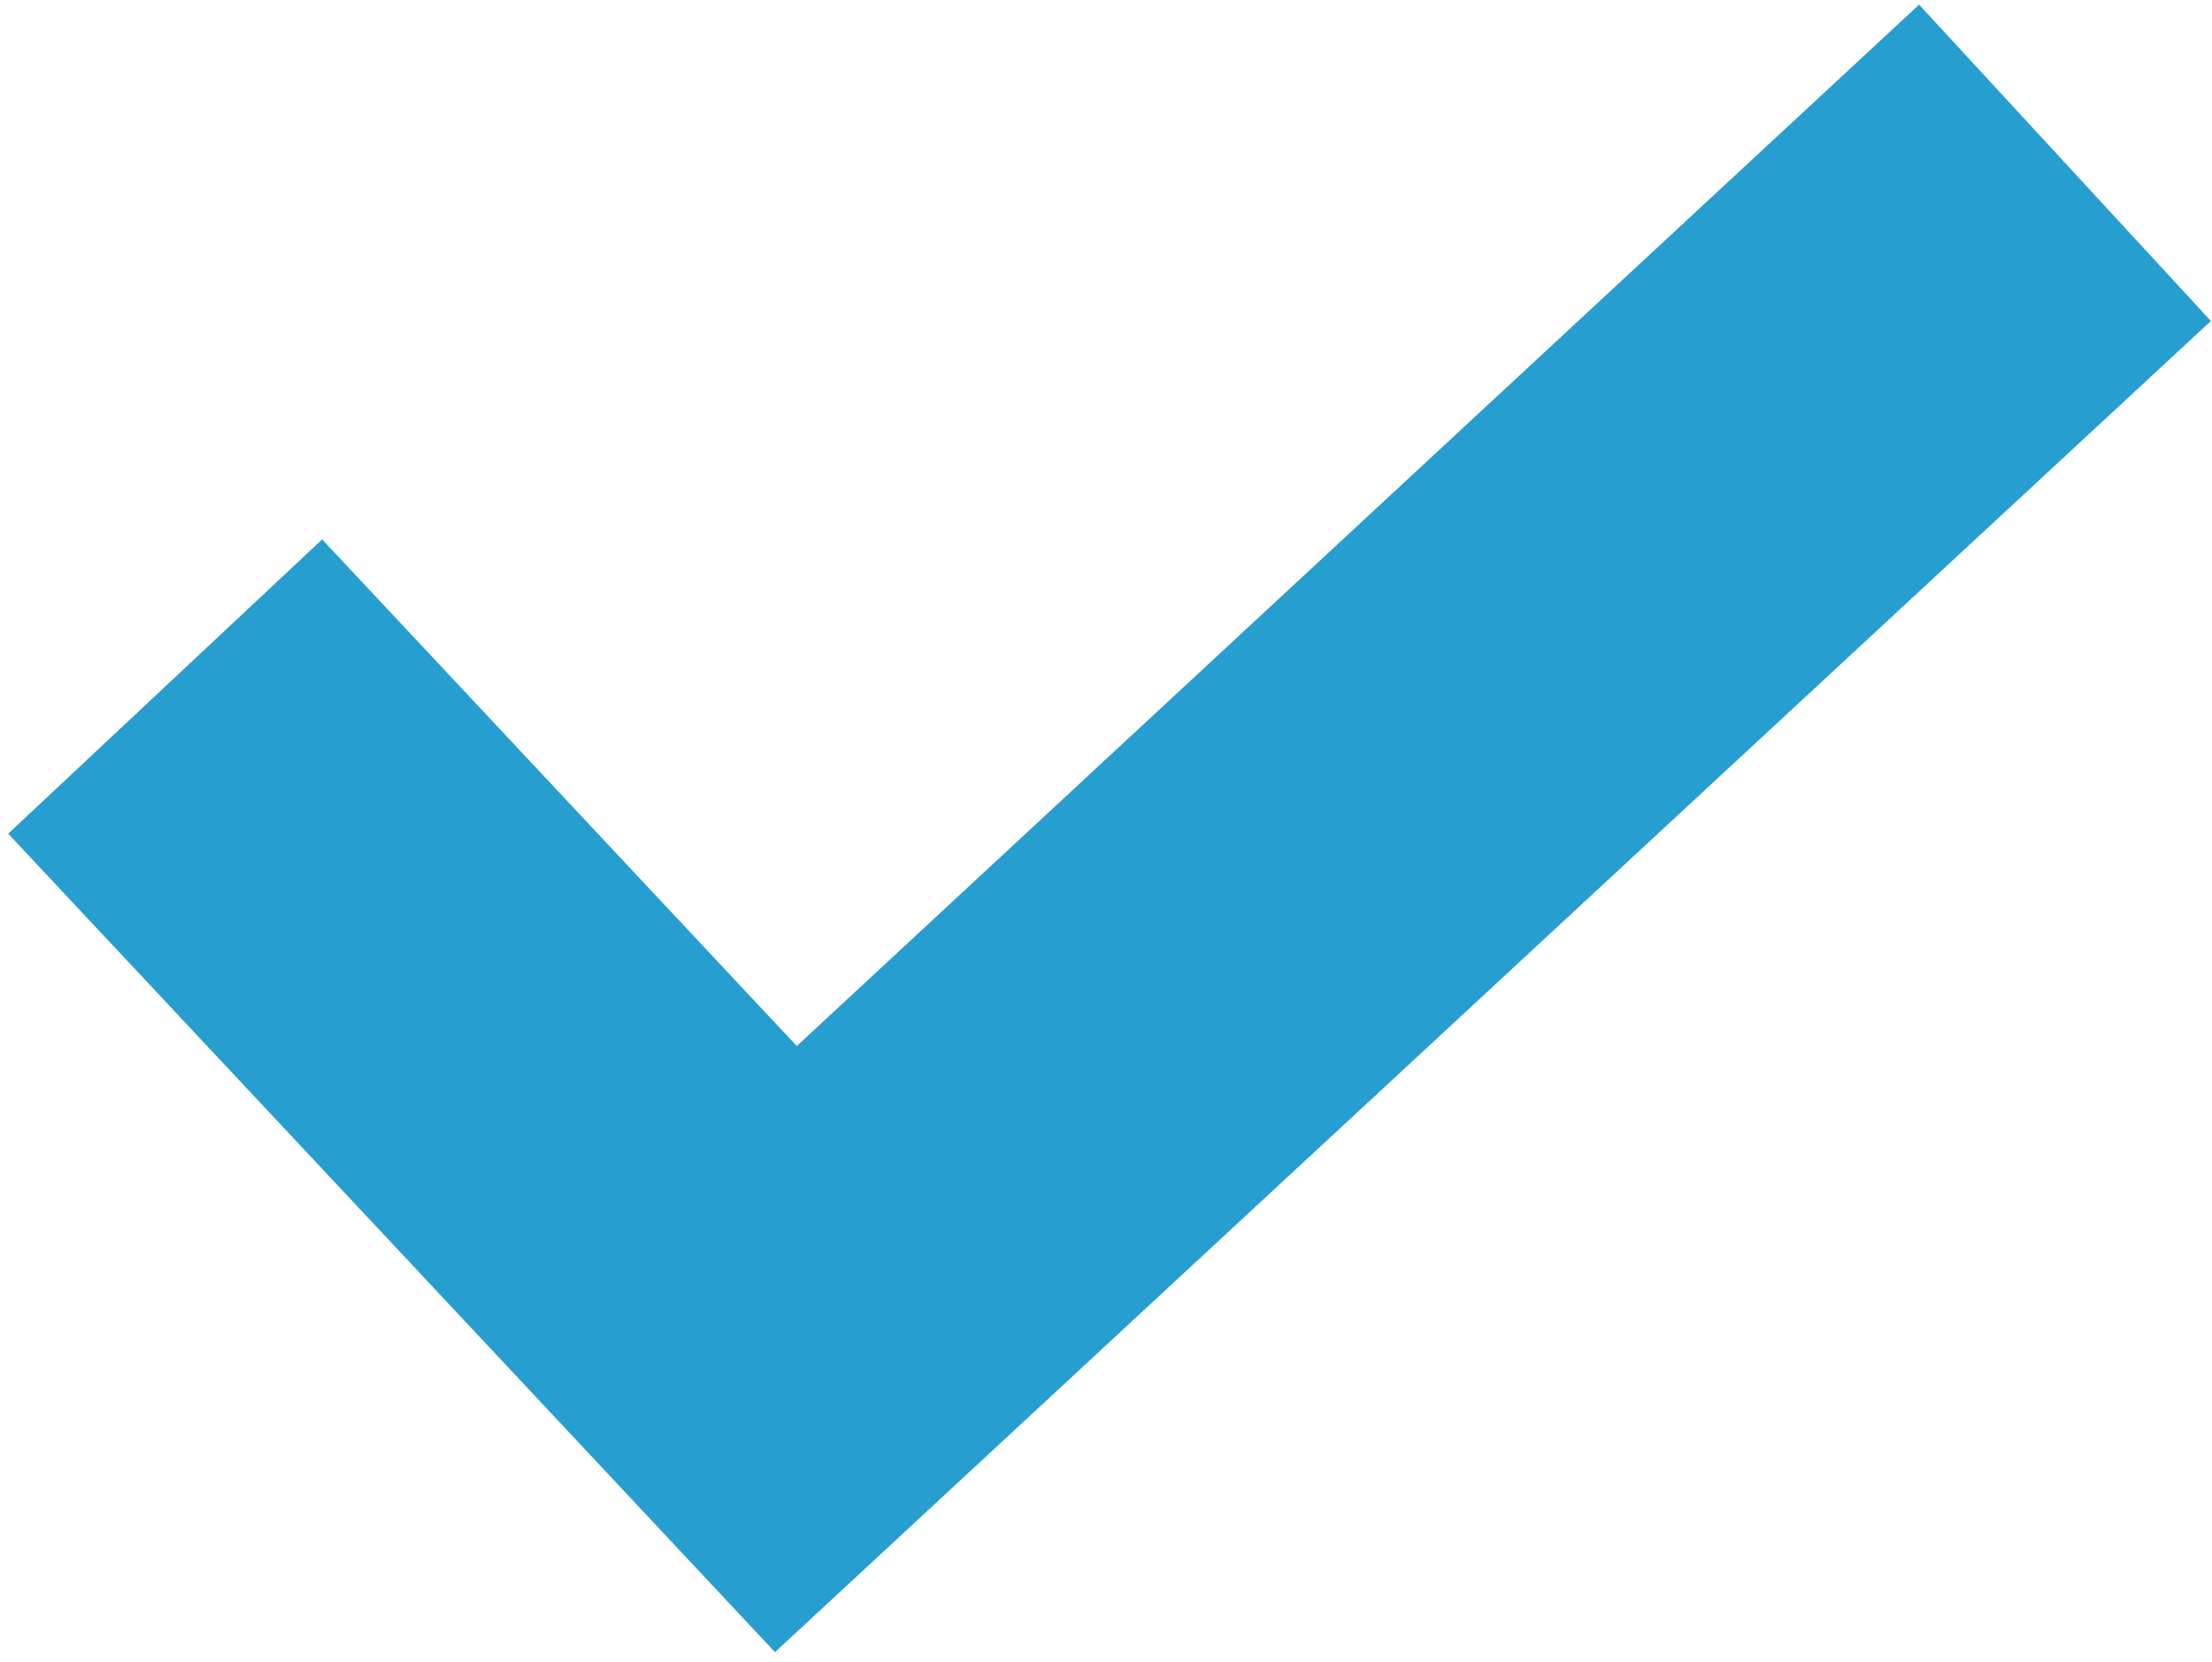
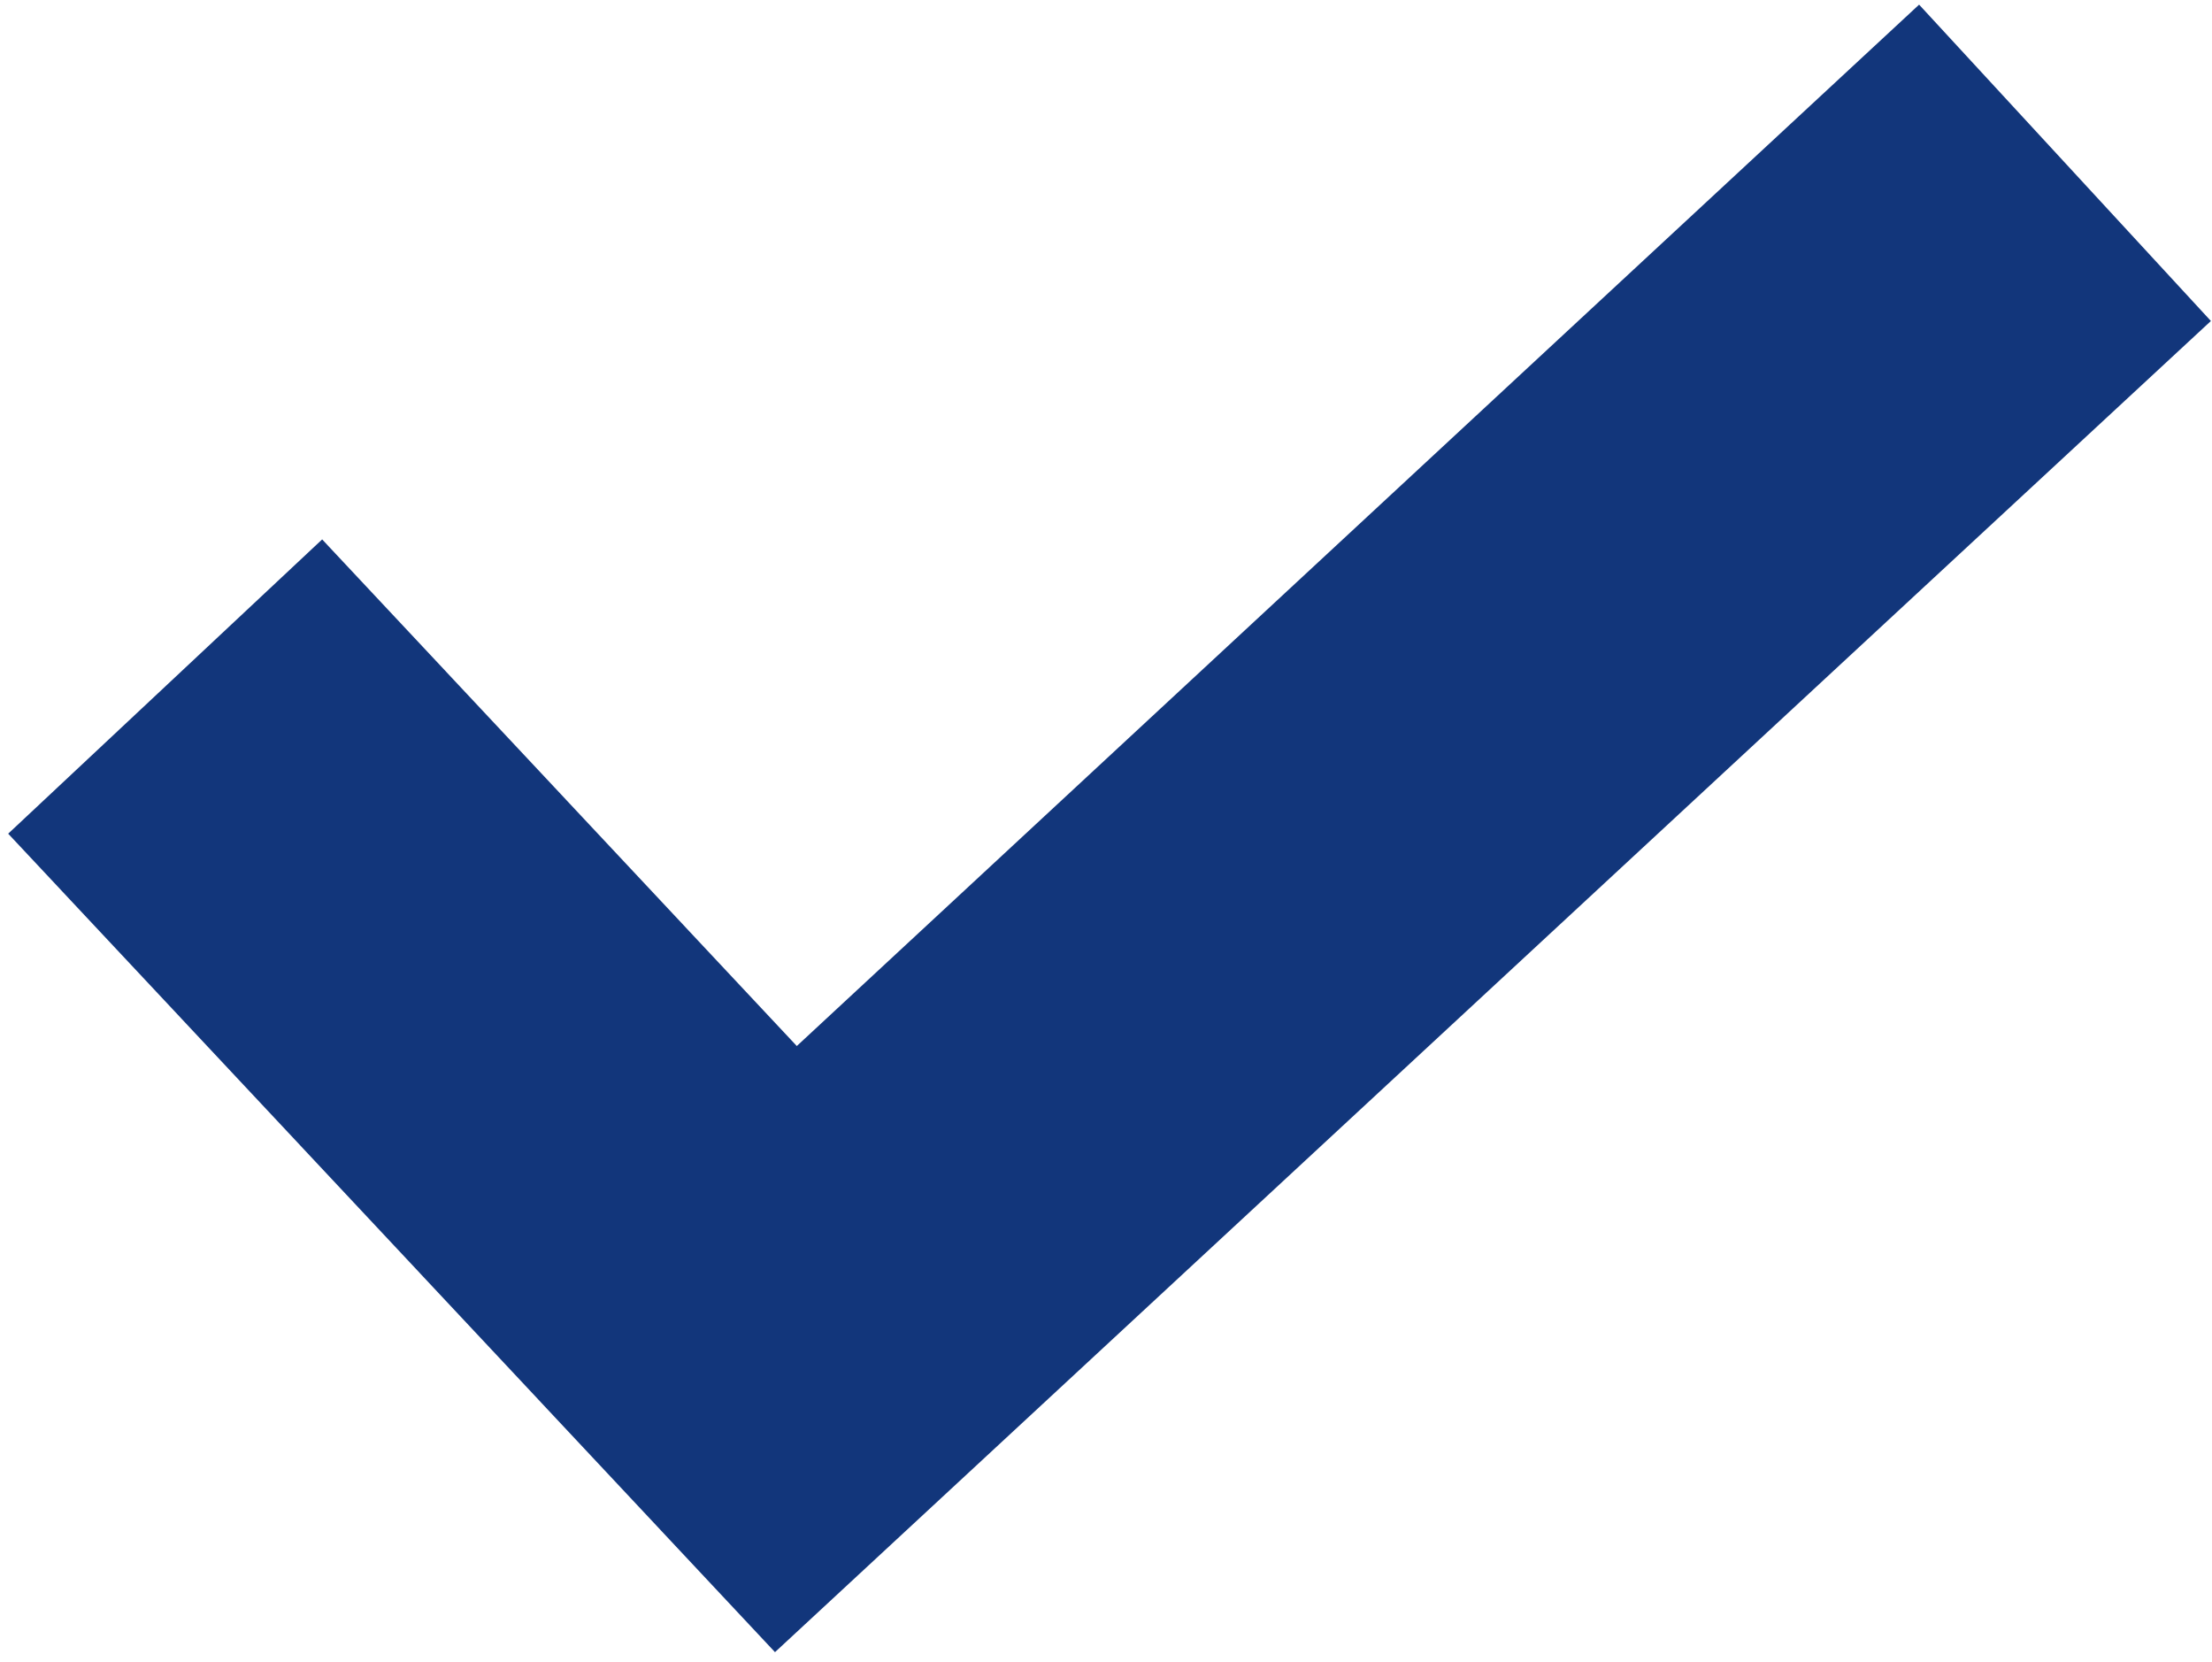
<svg xmlns="http://www.w3.org/2000/svg" width="209" height="157" viewBox="0 0 209 157" fill="none">
-   <path d="M181.326 0.438L75.285 98.813L30.439 50.955L0.773 78.754L73.224 156.071L208.896 30.323L181.326 0.438Z" fill="#279ED0" />
+   <path d="M181.326 0.438L75.285 98.813L30.439 50.955L0.773 78.754L73.224 156.071L208.896 30.323L181.326 0.438Z" fill="#12367B" />
</svg>
